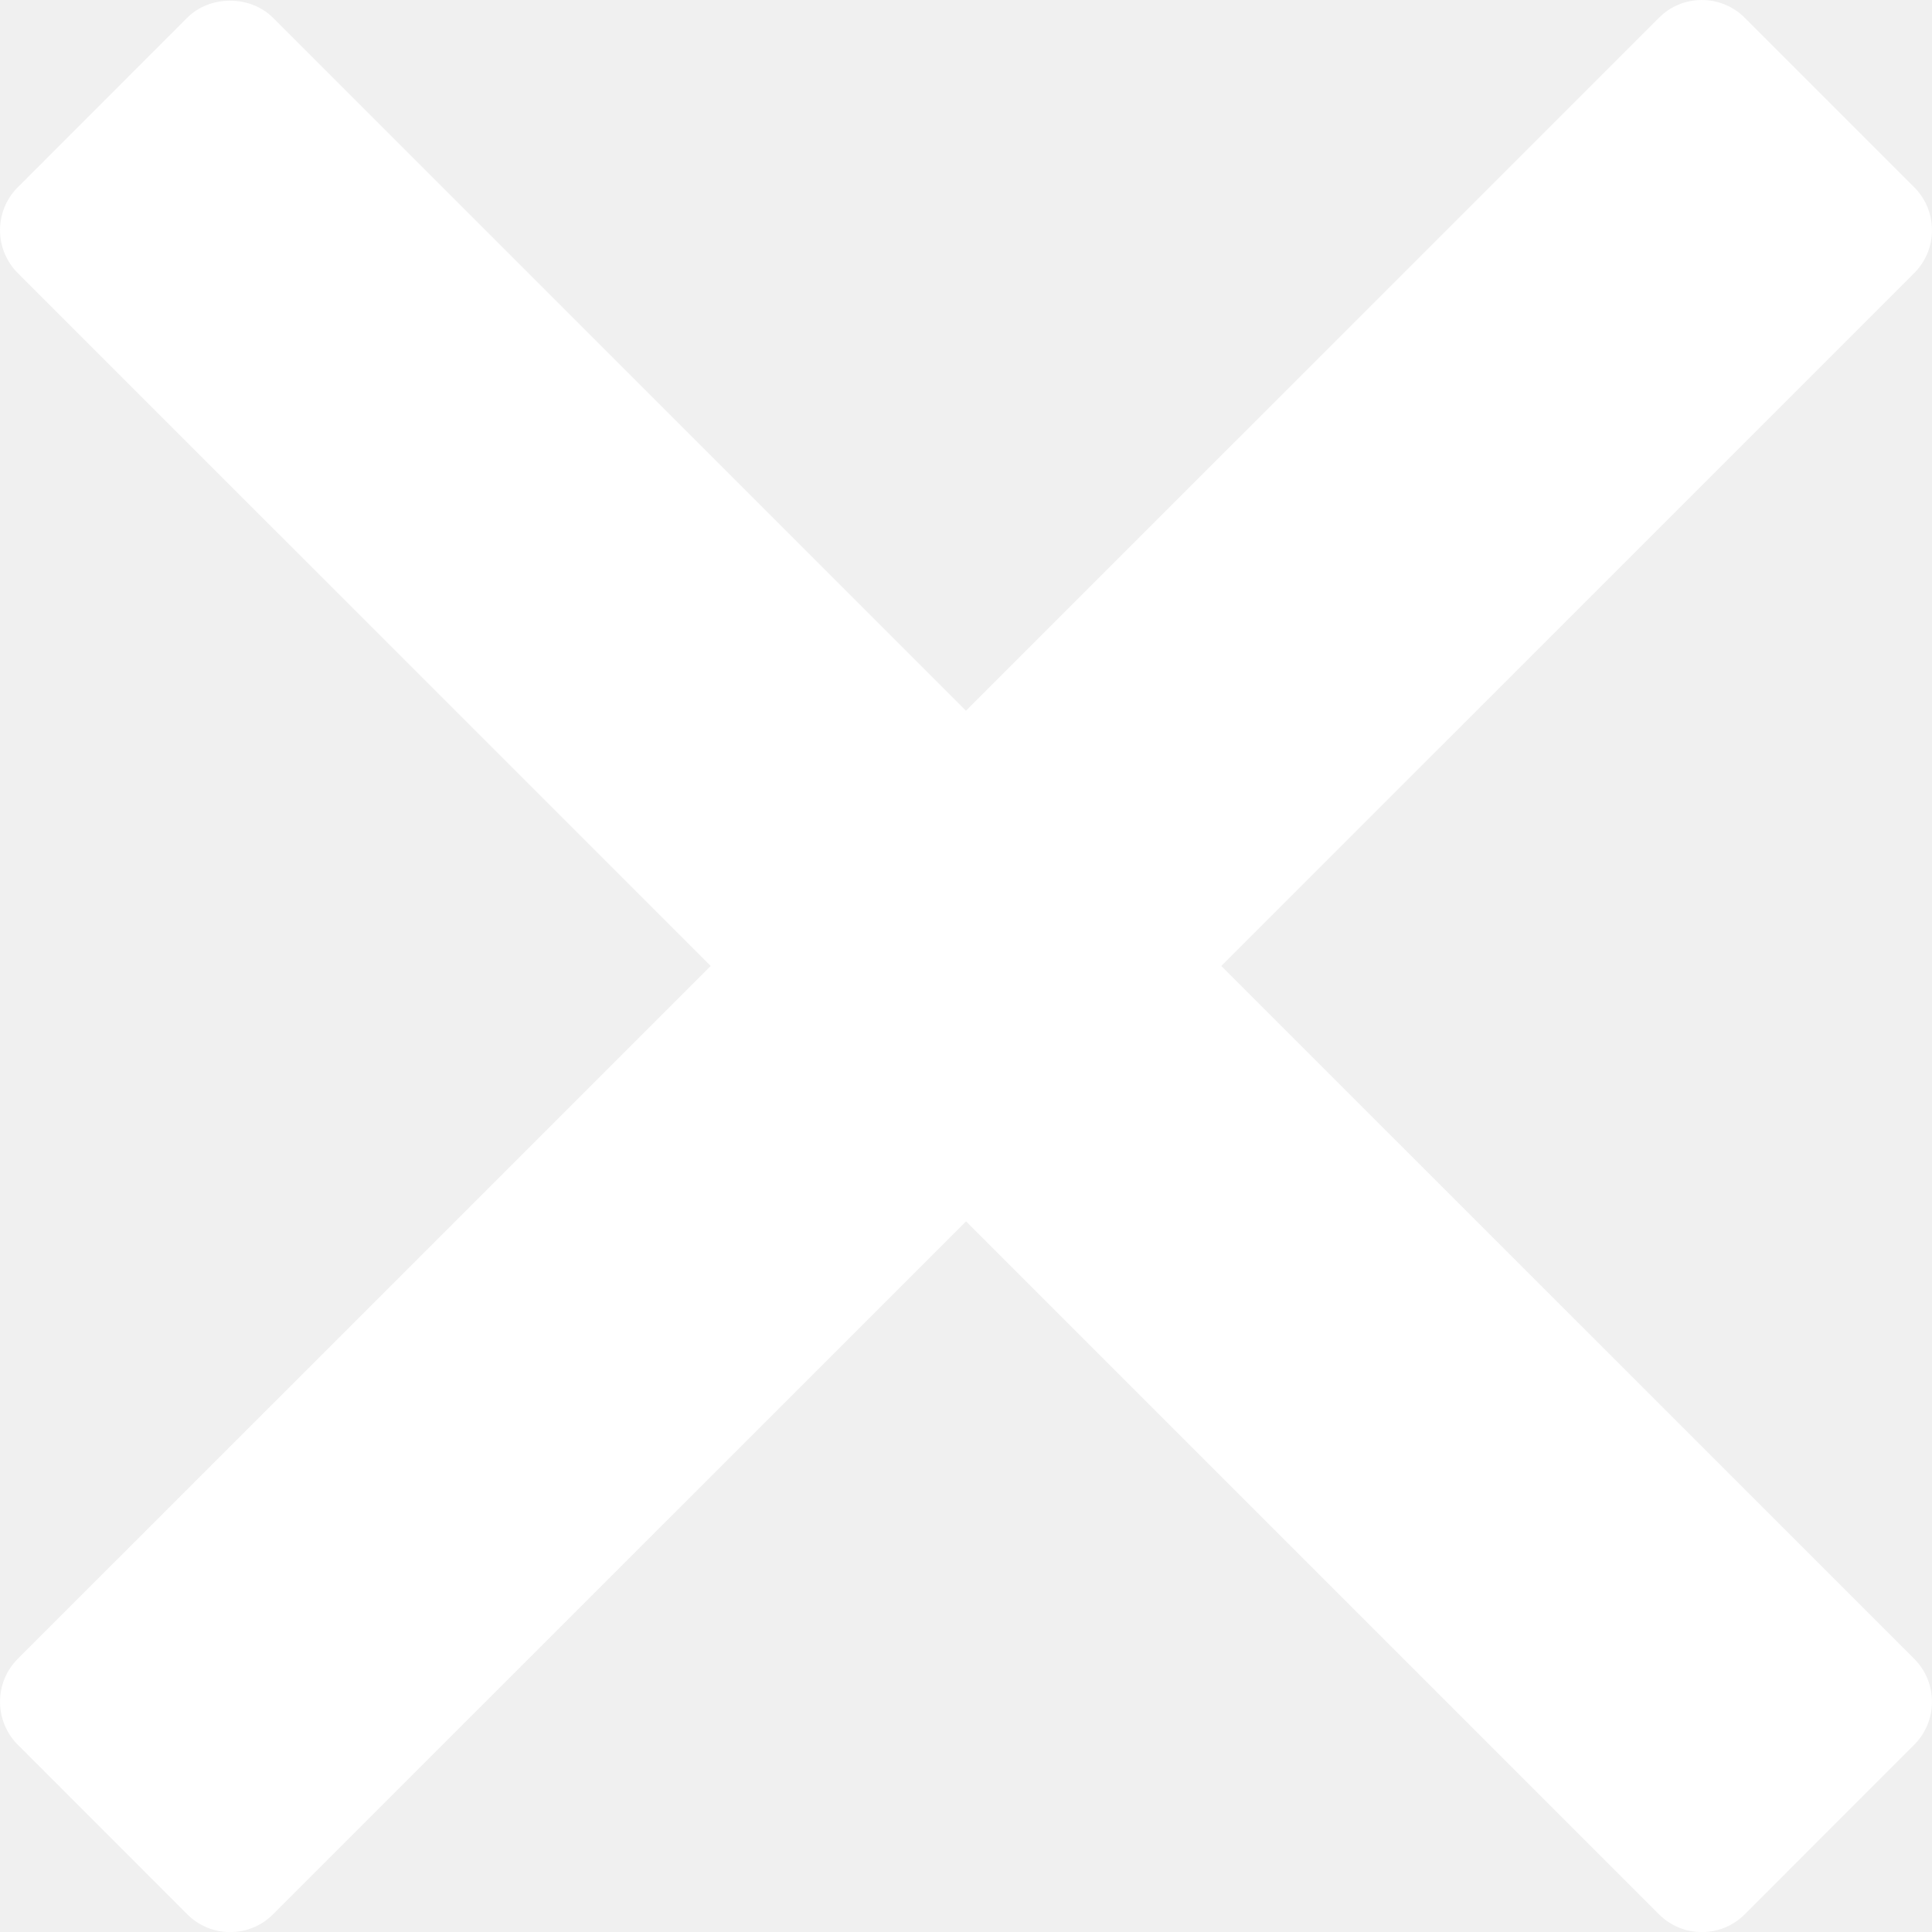
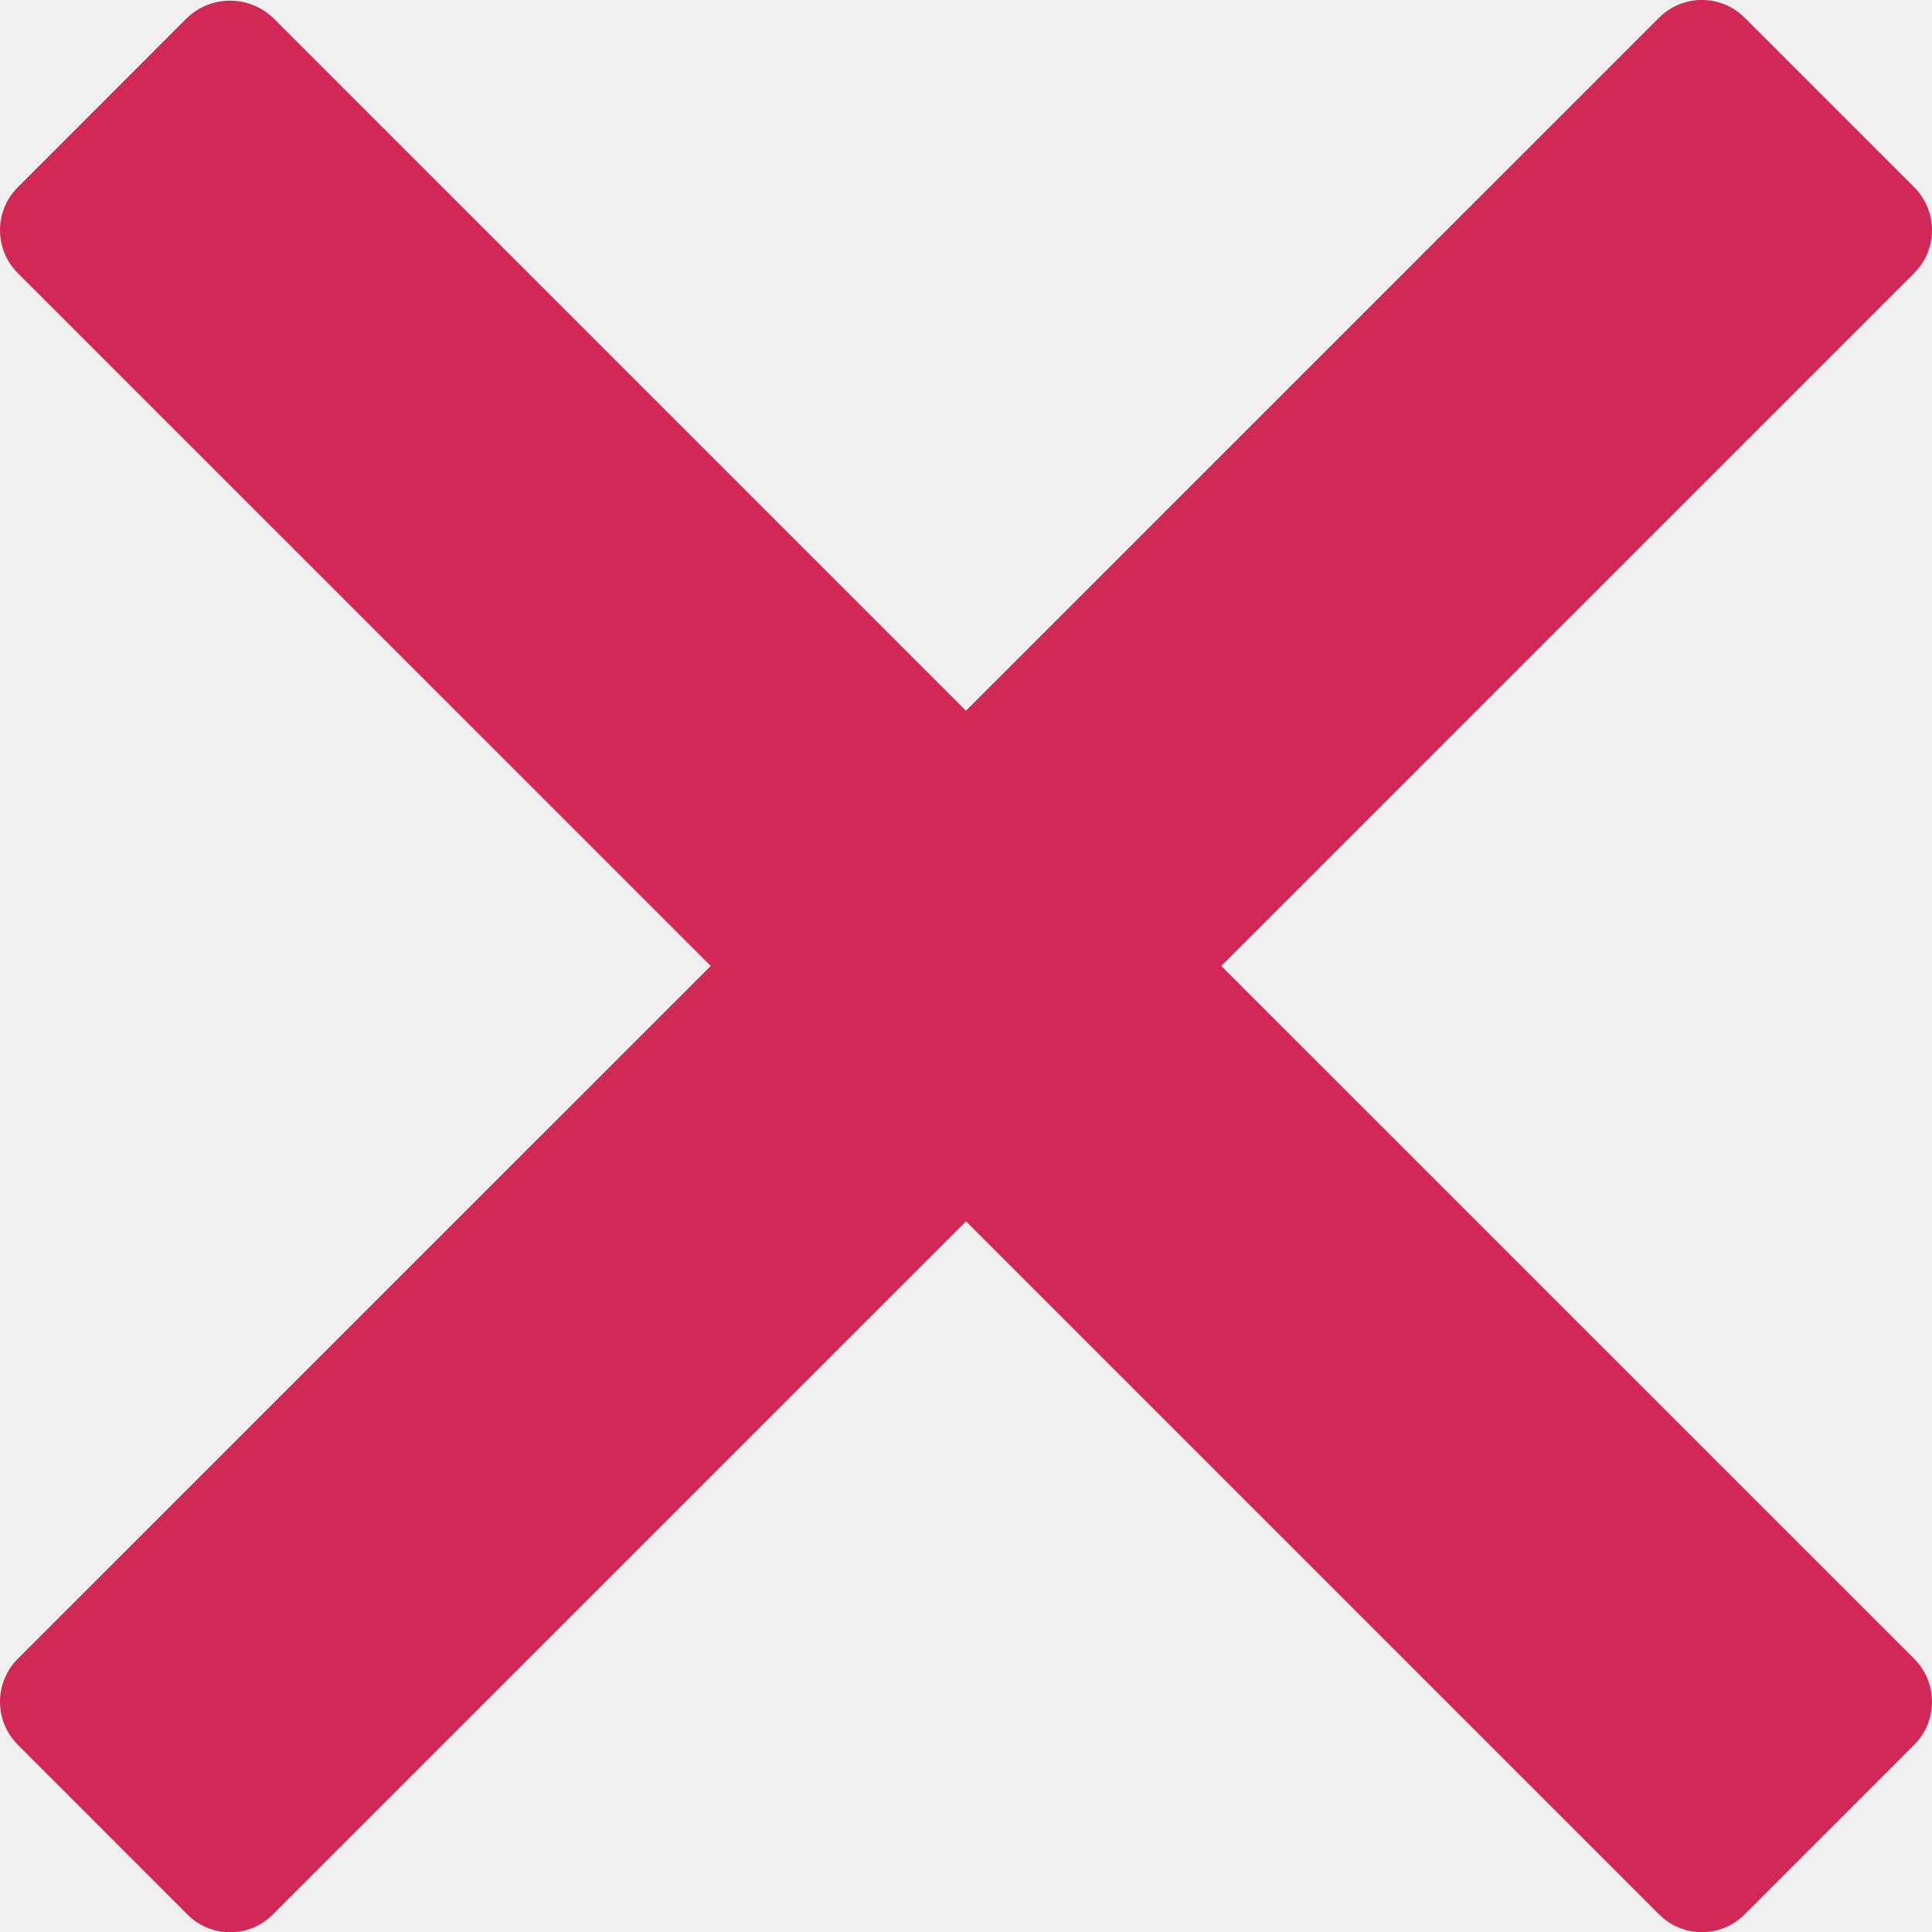
- <svg xmlns="http://www.w3.org/2000/svg" version="1.0" id="Layer_1" x="0px" y="0px" width="23.867px" height="23.867px" viewBox="0 0 23.867 23.867" enable-background="new 0 0 23.867 23.867" xml:space="preserve">
-   <path fill="#FFFFFF" d="M15.087,11.933l8.56-8.559c0.293-0.293,0.293-0.768,0-1.061L21.554,0.22C21.414,0.079,21.223,0,21.023,0 c-0.199,0-0.391,0.079-0.529,0.22l-8.561,8.56l-8.56-8.56c-0.282-0.282-0.78-0.282-1.061,0L0.22,2.313 c-0.293,0.293-0.293,0.768,0,1.061l8.56,8.559l-8.56,8.559c-0.293,0.293-0.293,0.768,0,1.062l2.093,2.094 c0.141,0.142,0.331,0.22,0.53,0.22c0.199,0,0.39-0.078,0.53-0.22l8.561-8.56l8.56,8.56c0.141,0.142,0.332,0.22,0.53,0.22 c0.199,0,0.39-0.078,0.53-0.22l2.093-2.094c0.293-0.294,0.293-0.769,0-1.062L15.087,11.933z" />
+ <svg xmlns="http://www.w3.org/2000/svg" version="1" width="23.867" height="23.867" viewBox="0 0 23.867 23.867">
+   <path fill="#d22856" d="M15.087 11.933l8.56-8.559a.75.75 0 0 0 0-1.061L21.554.22a.747.747 0 0 0-1.06 0l-8.561 8.56L3.373.22a.771.771 0 0 0-1.061 0L.22 2.313a.75.75 0 0 0 0 1.061l8.56 8.559-8.56 8.559a.751.751 0 0 0 0 1.062l2.093 2.094a.744.744 0 0 0 1.06 0l8.561-8.56 8.56 8.56a.746.746 0 0 0 1.06 0l2.093-2.094a.751.751 0 0 0 0-1.062l-8.56-8.559z" />
</svg>
